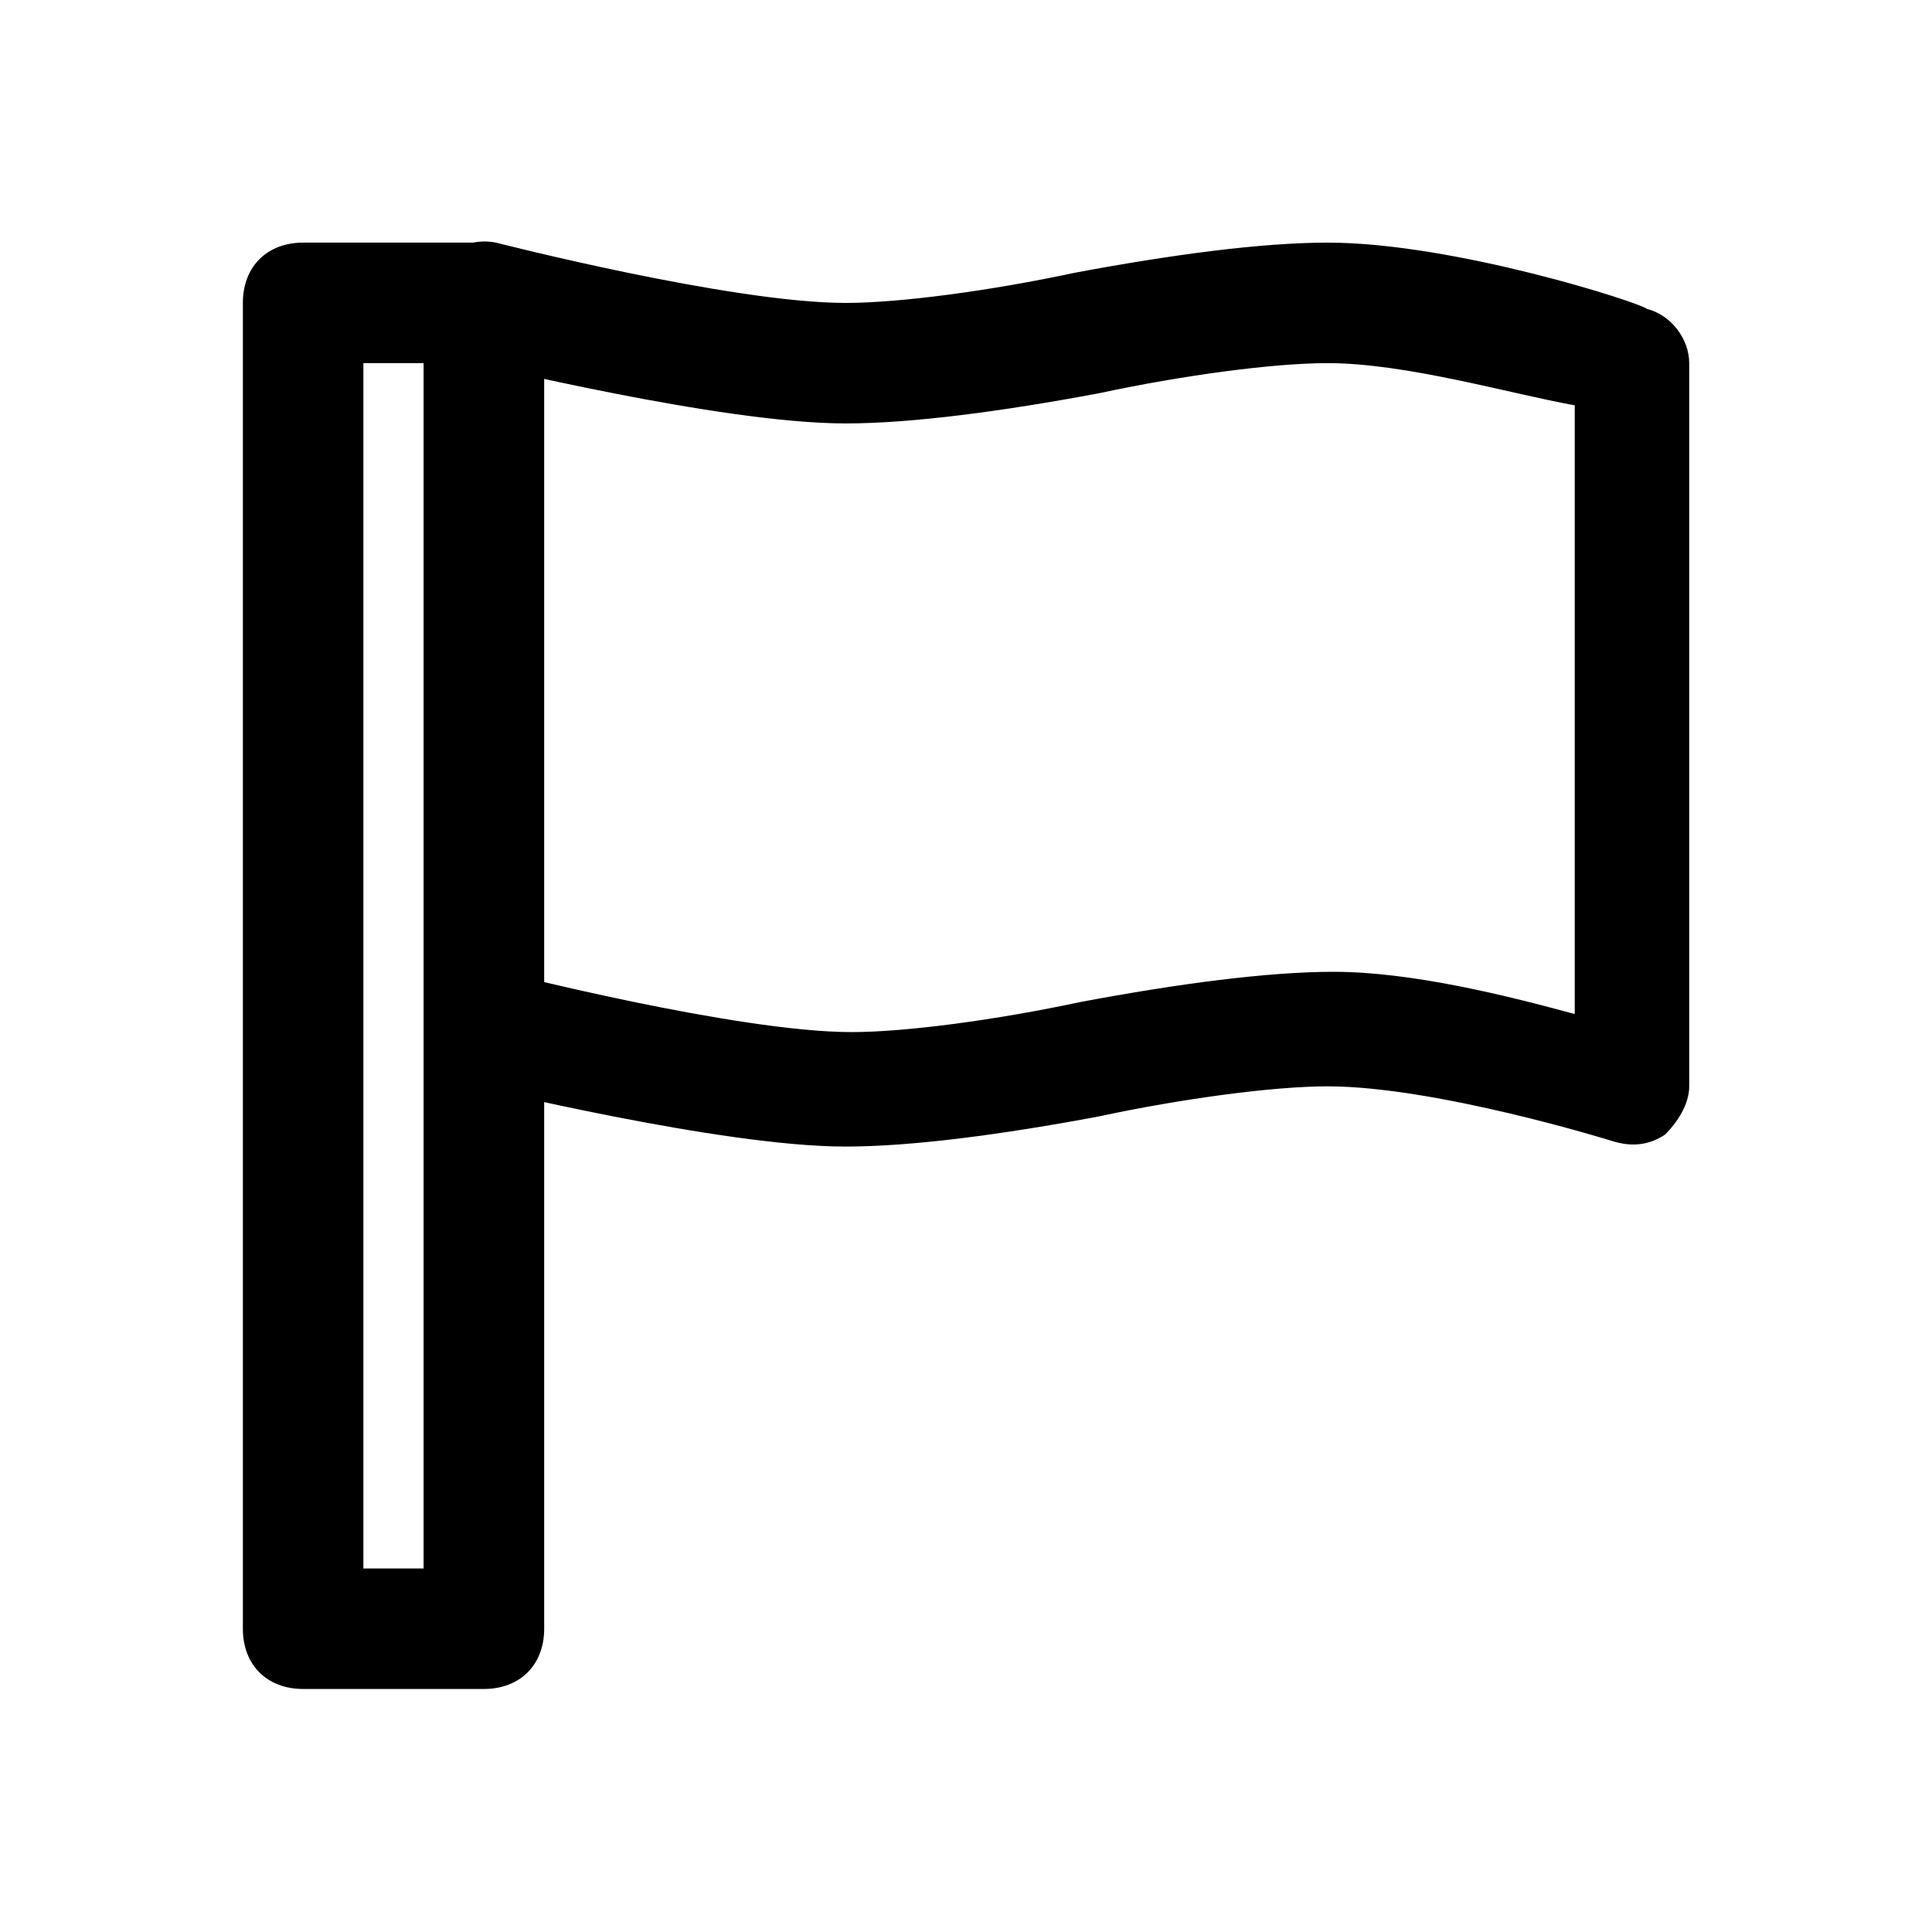
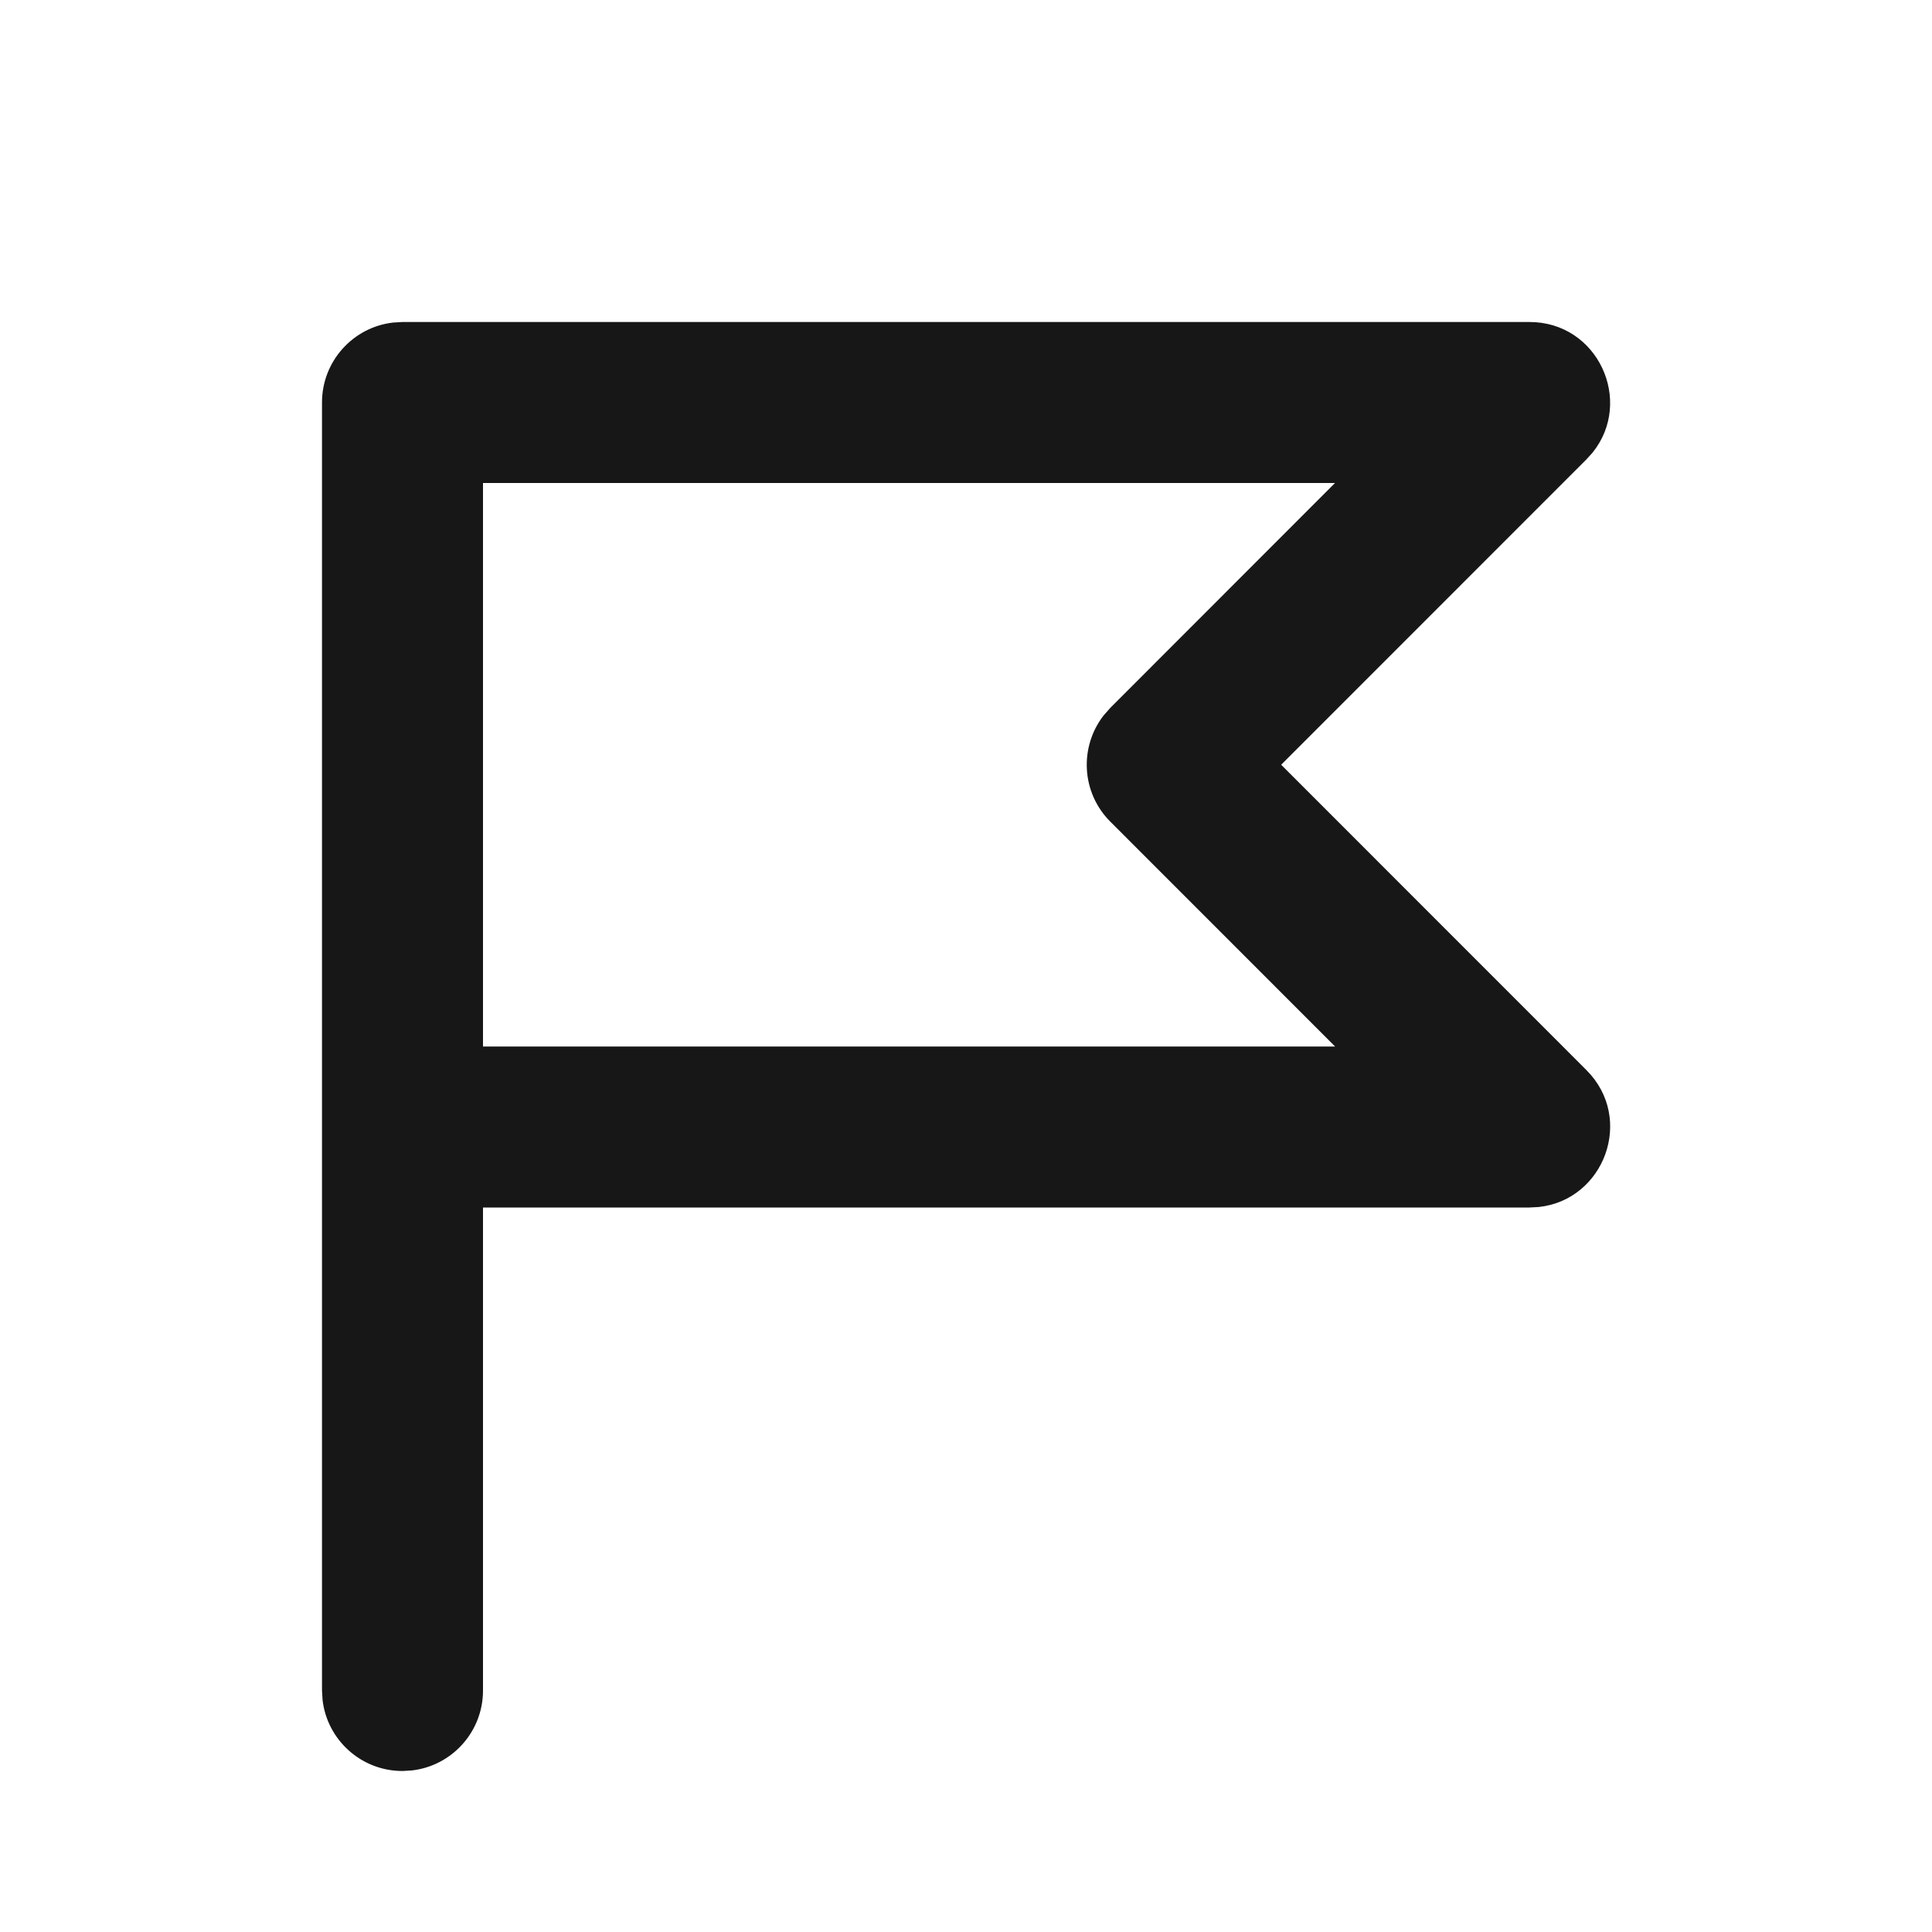
<svg xmlns="http://www.w3.org/2000/svg" width="24" height="24" viewBox="0 0 24 24" fill="none">
-   <path d="M6.011 20.981H3.765C3.316 20.981 3.017 20.682 3.017 20.233V3.763C3.017 3.314 3.316 3.014 3.765 3.014H6.011C6.46 3.014 6.76 3.314 6.76 3.763V20.233C6.76 20.682 6.46 20.981 6.011 20.981ZM4.514 19.484H5.262V4.511H4.514V19.484Z" fill="black" />
-   <path d="M10.504 14.243C8.931 14.243 5.937 13.495 5.862 13.495C5.488 13.42 5.188 12.971 5.338 12.597C5.413 12.222 5.862 11.923 6.236 12.072C6.236 12.072 9.156 12.821 10.578 12.821C11.252 12.821 12.375 12.671 13.423 12.447C14.621 12.222 15.744 12.072 16.567 12.072C17.541 12.072 18.738 12.372 19.562 12.597V5.035C18.738 4.886 17.466 4.511 16.492 4.511C15.819 4.511 14.696 4.661 13.648 4.886C12.45 5.11 11.327 5.26 10.504 5.26C8.931 5.26 5.937 4.511 5.862 4.511C5.413 4.362 5.188 3.987 5.263 3.613C5.413 3.164 5.787 2.939 6.162 3.014C6.162 3.014 9.081 3.763 10.504 3.763C11.177 3.763 12.3 3.613 13.348 3.389C14.546 3.164 15.669 3.014 16.492 3.014C18.065 3.014 20.385 3.763 20.46 3.838C20.76 3.913 20.984 4.212 20.984 4.511V13.495C20.984 13.72 20.834 13.944 20.685 14.094C20.46 14.243 20.236 14.243 20.011 14.169C20.011 14.169 17.84 13.495 16.492 13.495C15.819 13.495 14.696 13.645 13.648 13.869C12.45 14.094 11.327 14.243 10.504 14.243Z" fill="black" />
+   <path fill-rule="evenodd" clip-rule="evenodd" d="M19 4C19.852 4 20.297 4.986 19.783 5.623L19.707 5.707L15.915 9.5L19.707 13.293C20.31 13.896 19.928 14.907 19.114 14.994L19 15H6V21C6 21.513 5.614 21.936 5.117 21.993L5 22C4.487 22 4.064 21.614 4.007 21.117L4 21V5C4 4.487 4.386 4.064 4.883 4.007L5 4H19ZM16.584 6H6V13H16.585L13.793 10.207C13.432 9.847 13.405 9.279 13.71 8.887L13.793 8.793L16.584 6Z" fill="#171717" />
</svg>
